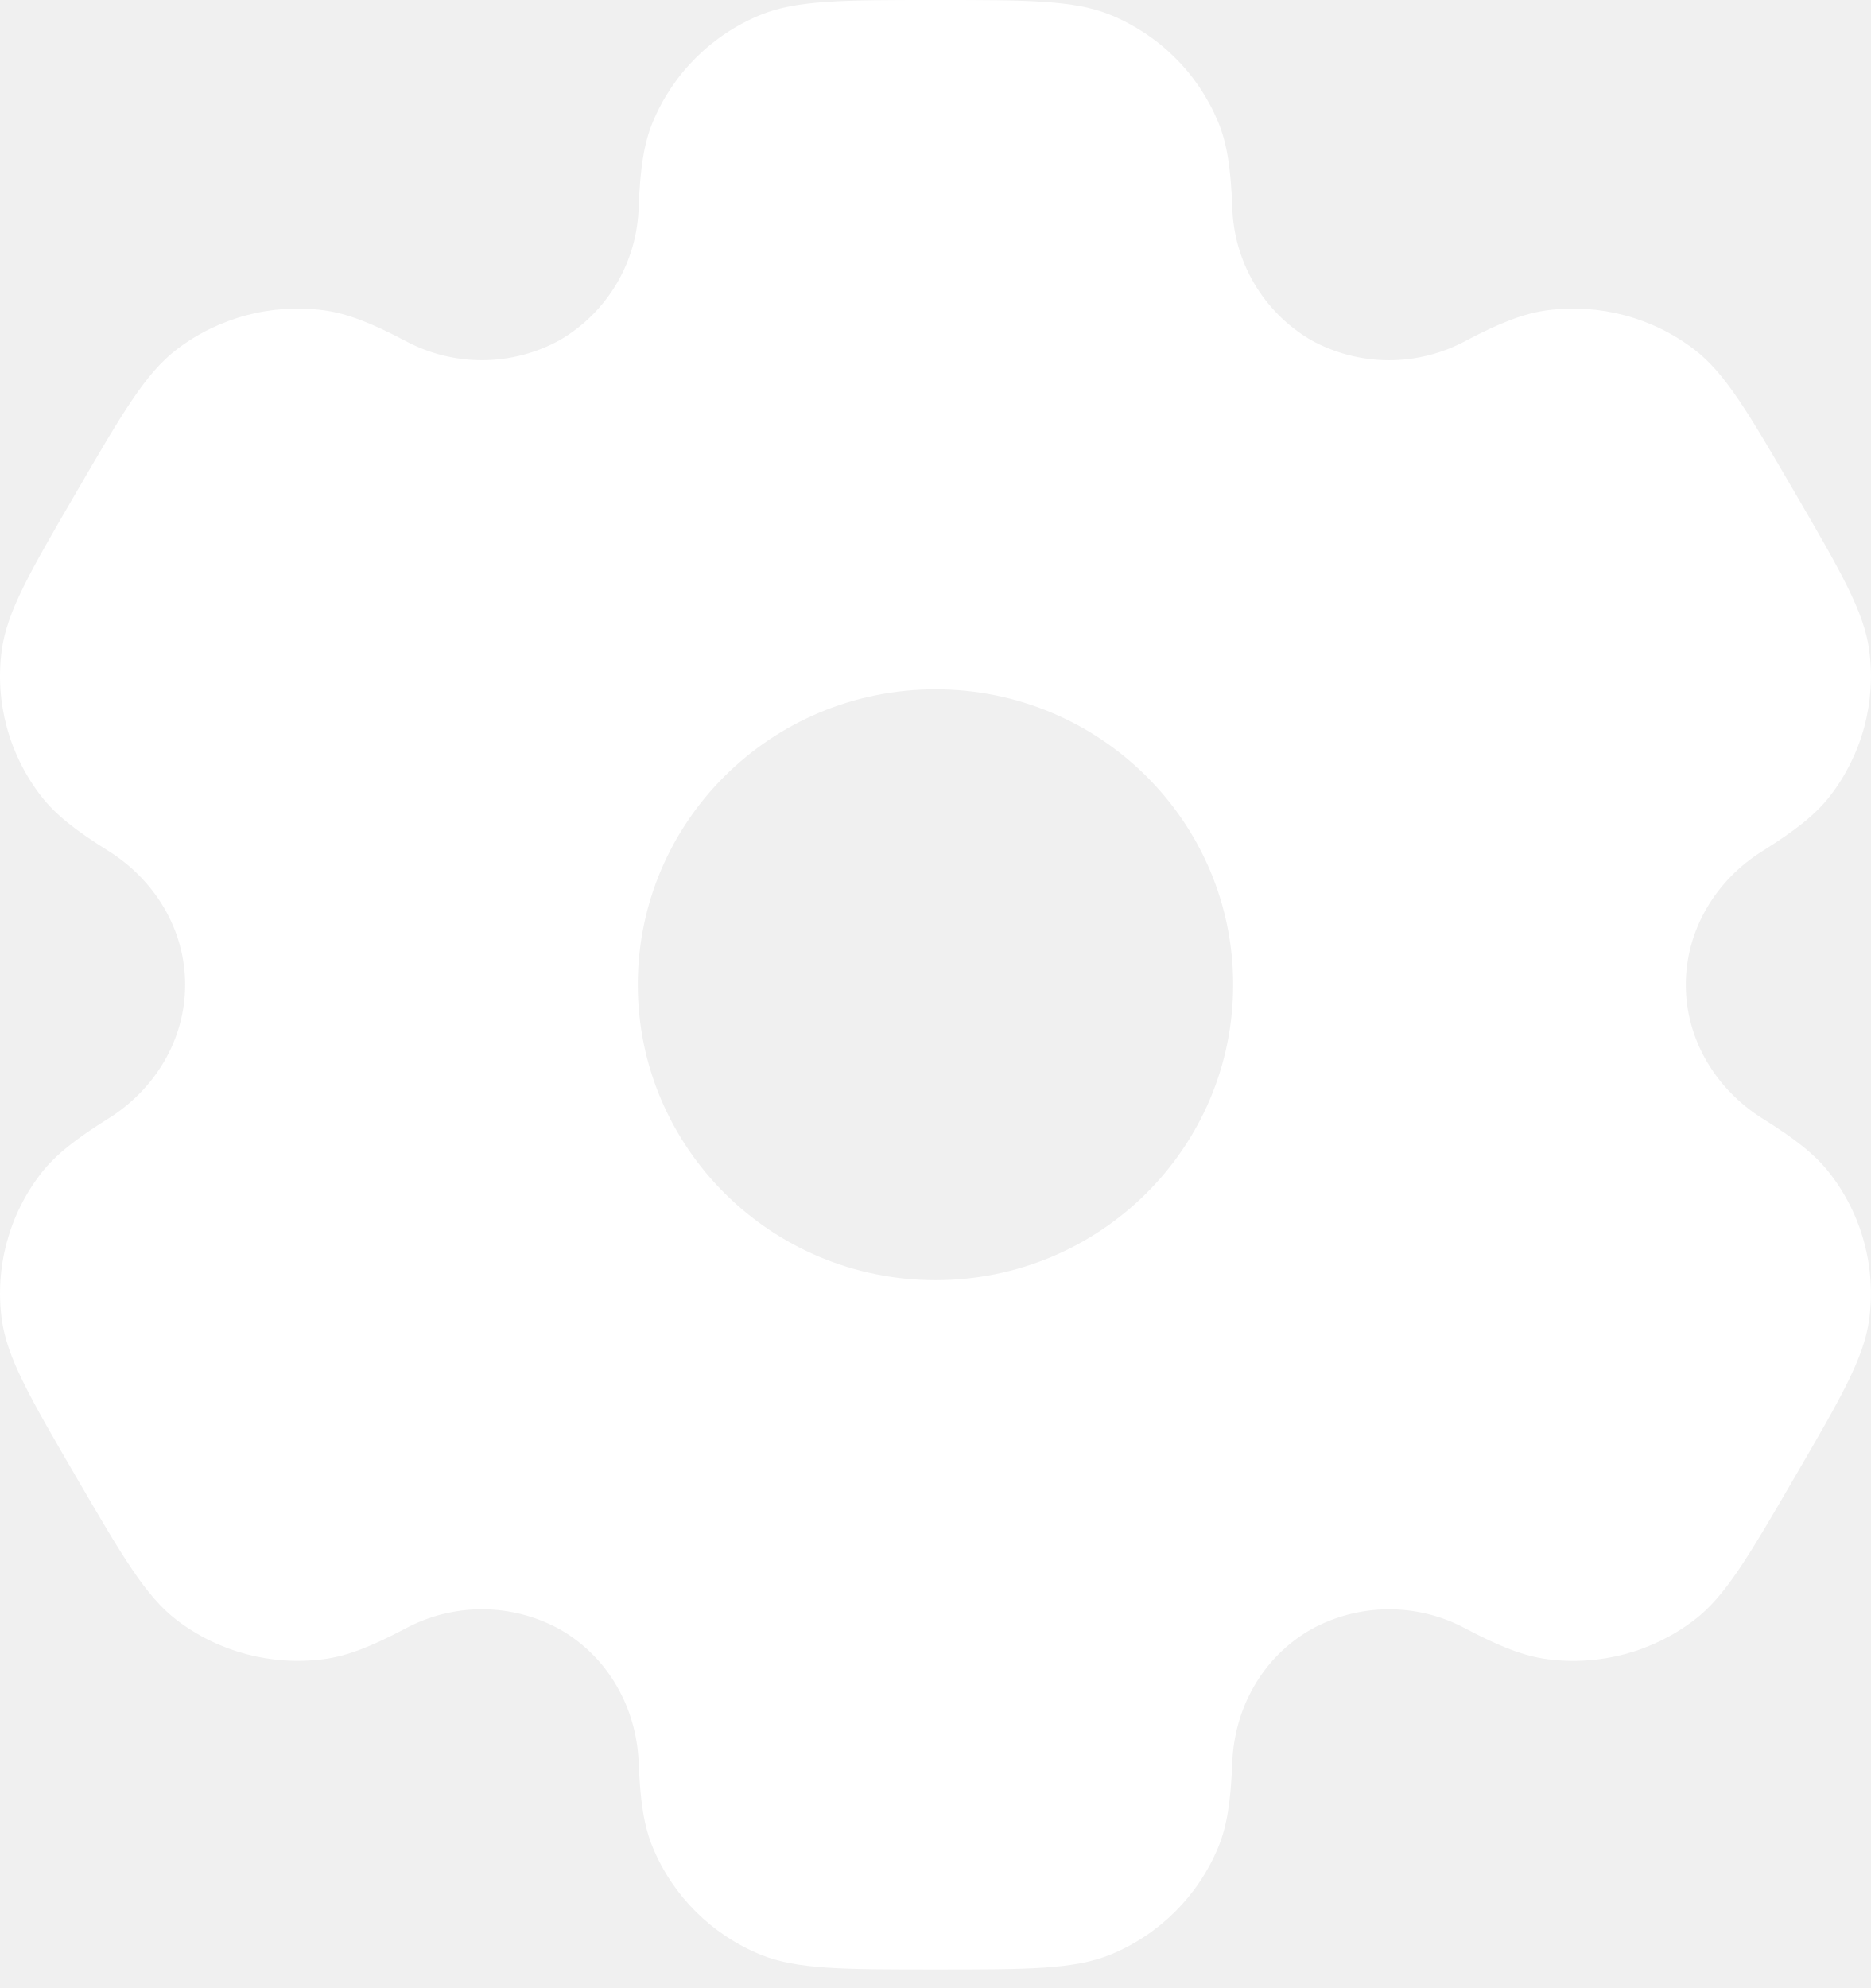
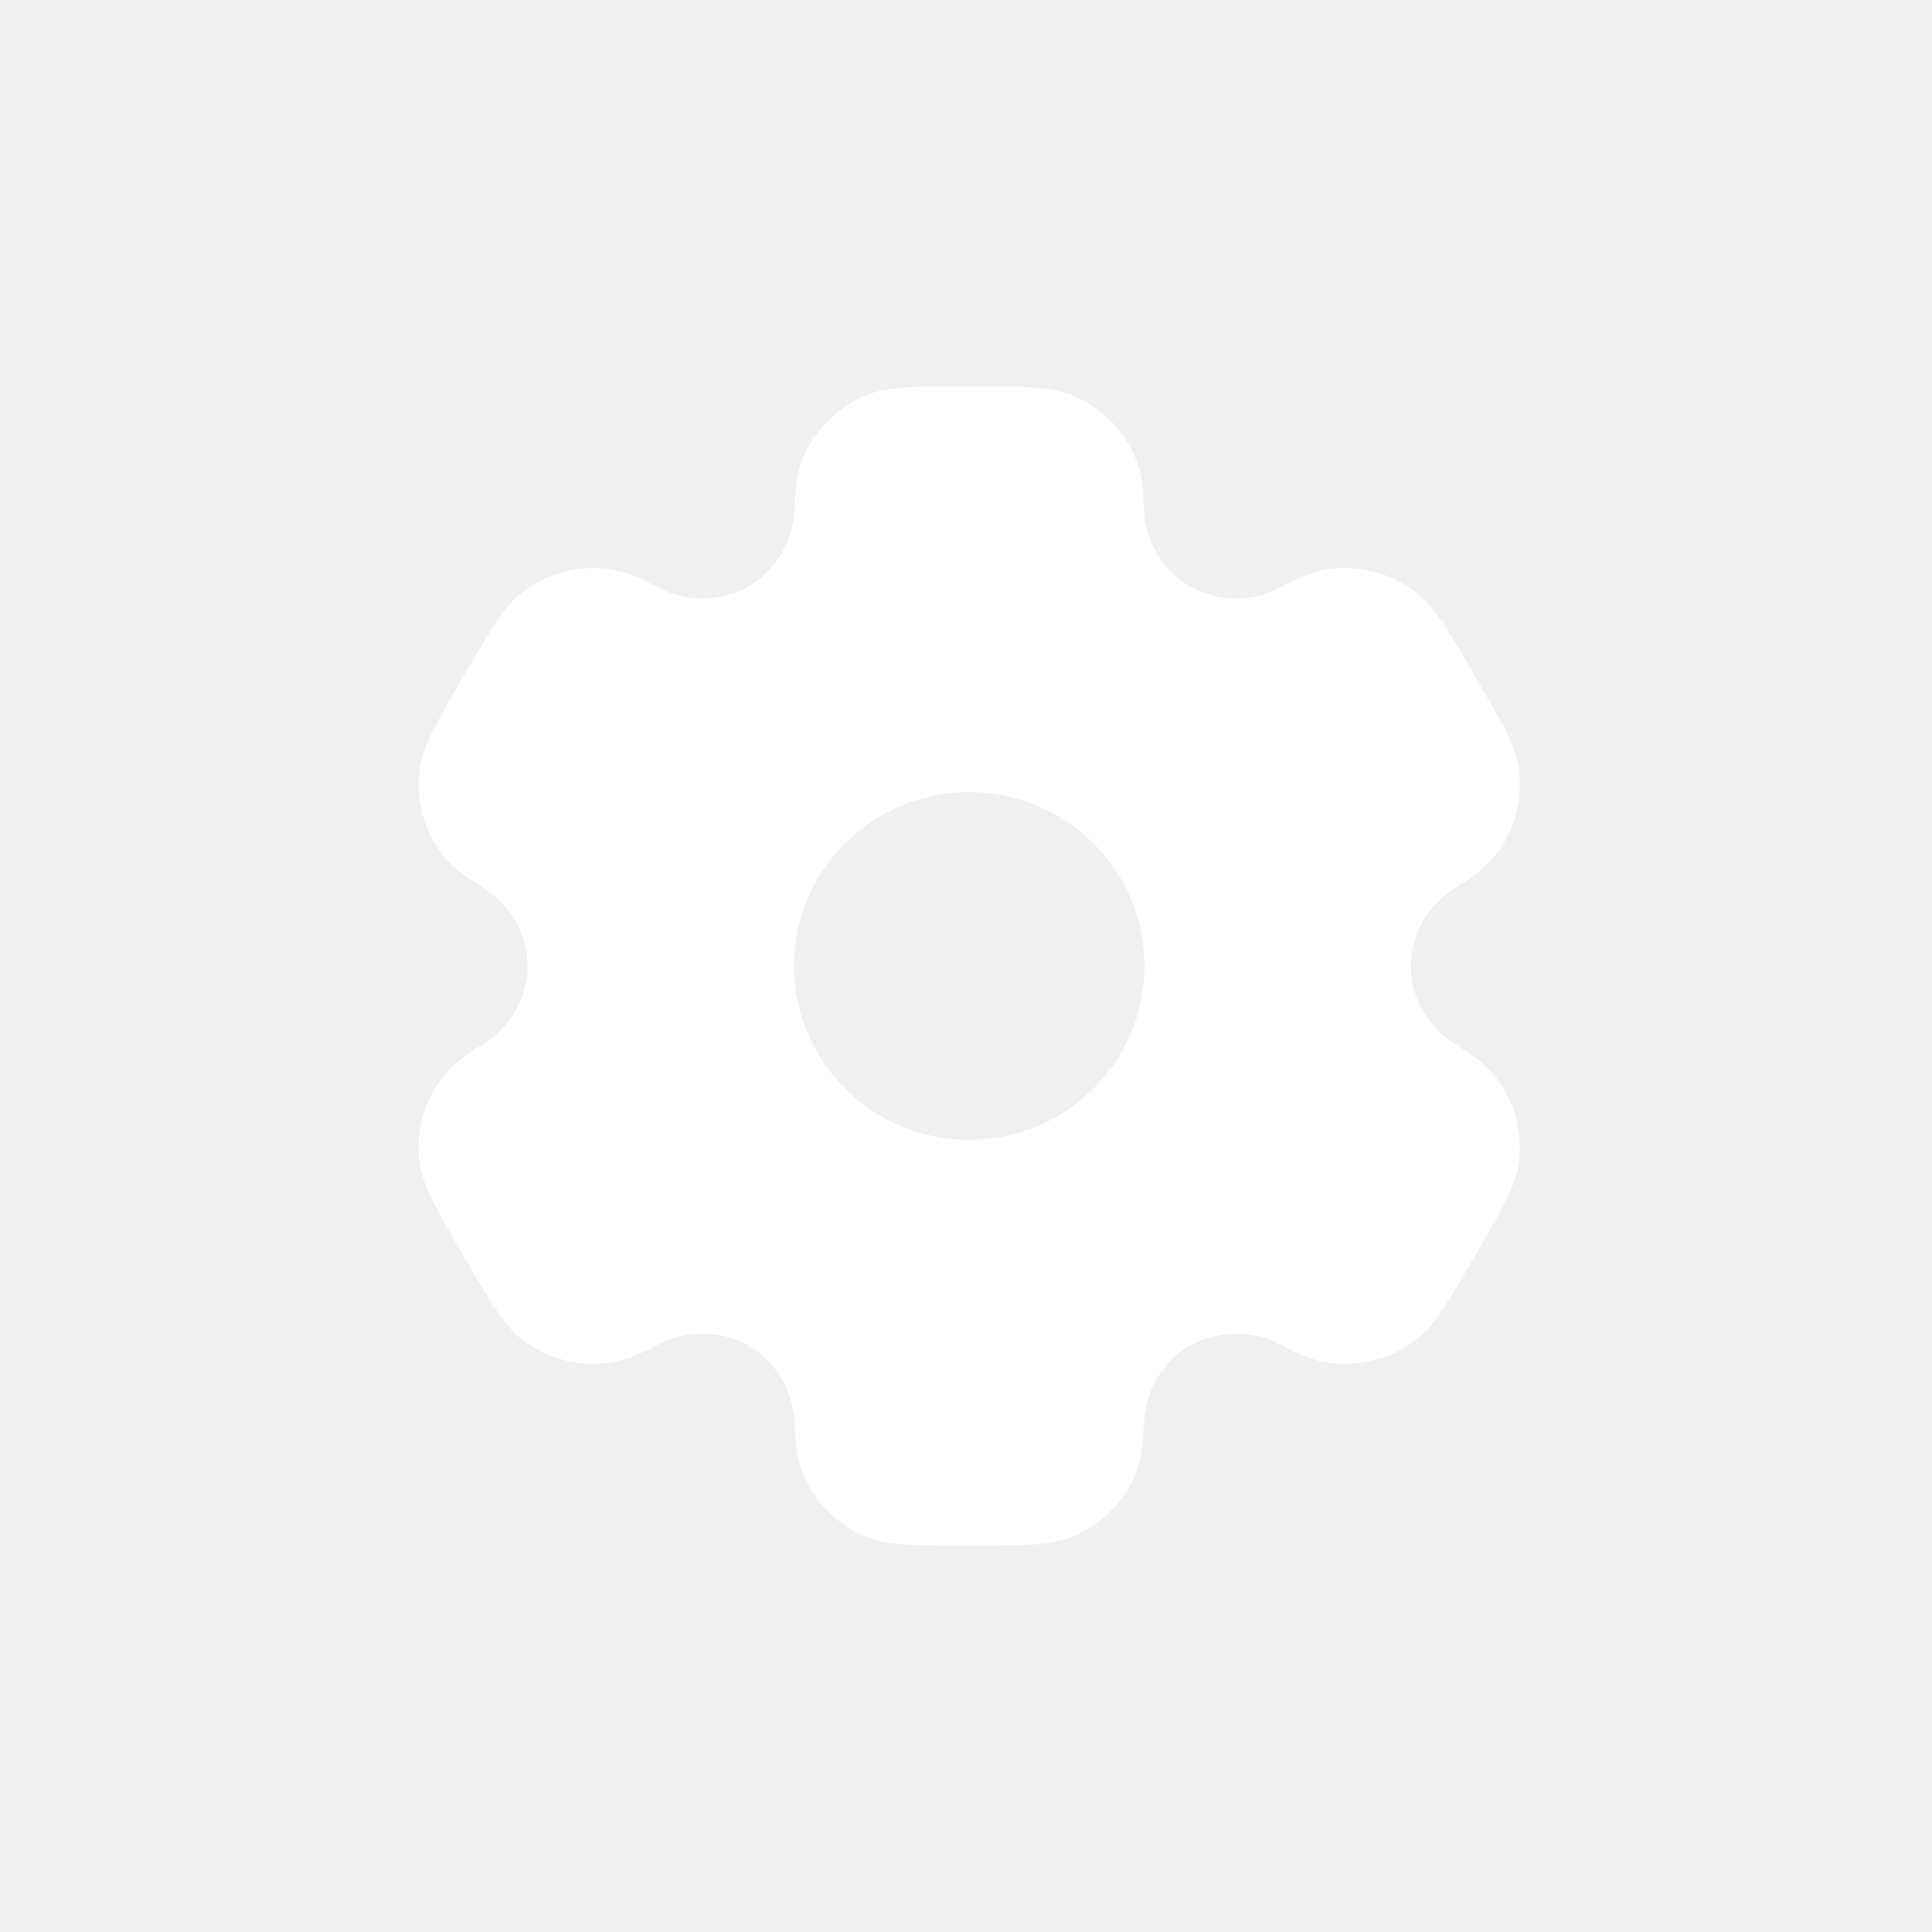
- <svg xmlns="http://www.w3.org/2000/svg" width="48" height="51" viewBox="0 0 48 51" fill="none">
-   <path fill-rule="evenodd" clip-rule="evenodd" d="M28.494 0.384C27.56 -1.12932e-07 26.372 0 24 0C21.628 0 20.441 -1.12932e-07 19.506 0.384C18.262 0.895 17.271 1.879 16.752 3.12C16.515 3.683 16.424 4.343 16.386 5.3C16.369 5.994 16.176 6.672 15.824 7.27C15.472 7.868 14.973 8.366 14.375 8.718C13.766 9.057 13.081 9.236 12.383 9.24C11.686 9.243 10.999 9.071 10.386 8.738C9.532 8.289 8.913 8.041 8.302 7.96C6.965 7.785 5.612 8.144 4.538 8.961C3.735 9.572 3.141 10.593 1.956 12.631C0.769 14.67 0.178 15.688 0.044 16.686C-0.133 18.015 0.231 19.359 1.054 20.422C1.428 20.907 1.956 21.314 2.772 21.824C3.977 22.575 4.75 23.853 4.75 25.262C4.75 26.672 3.977 27.95 2.775 28.698C1.956 29.211 1.428 29.618 1.052 30.103C0.645 30.628 0.347 31.229 0.174 31.87C0.001 32.511 -0.043 33.181 0.044 33.839C0.178 34.834 0.769 35.855 1.956 37.894C3.143 39.932 3.735 40.95 4.538 41.564C5.609 42.38 6.963 42.739 8.302 42.565C8.913 42.484 9.532 42.236 10.386 41.787C10.999 41.454 11.687 41.281 12.384 41.284C13.082 41.288 13.768 41.468 14.378 41.807C15.605 42.514 16.333 43.815 16.386 45.225C16.424 46.185 16.515 46.842 16.752 47.405C17.268 48.643 18.258 49.628 19.506 50.141C20.441 50.525 21.628 50.525 24 50.525C26.372 50.525 27.56 50.525 28.494 50.141C29.739 49.63 30.729 48.646 31.248 47.405C31.485 46.842 31.576 46.185 31.614 45.225C31.665 43.815 32.395 42.512 33.625 41.807C34.235 41.468 34.92 41.289 35.617 41.285C36.314 41.282 37.001 41.454 37.614 41.787C38.468 42.236 39.087 42.484 39.698 42.565C41.037 42.742 42.391 42.38 43.462 41.564C44.266 40.953 44.859 39.932 46.044 37.894C47.231 35.855 47.823 34.837 47.956 33.839C48.043 33.18 47.999 32.511 47.825 31.87C47.652 31.229 47.353 30.628 46.946 30.103C46.572 29.618 46.044 29.211 45.228 28.701C44.023 27.95 43.25 26.672 43.25 25.262C43.25 23.853 44.023 22.575 45.226 21.827C46.044 21.314 46.572 20.907 46.949 20.422C47.355 19.897 47.654 19.296 47.827 18.655C47.999 18.014 48.044 17.344 47.956 16.686C47.823 15.691 47.231 14.67 46.044 12.631C44.857 10.593 44.266 9.574 43.462 8.961C42.389 8.144 41.036 7.785 39.698 7.96C39.087 8.041 38.468 8.289 37.614 8.738C37.001 9.071 36.313 9.244 35.616 9.241C34.918 9.237 34.232 9.057 33.623 8.718C33.025 8.366 32.527 7.867 32.175 7.269C31.824 6.671 31.631 5.994 31.614 5.3C31.576 4.34 31.485 3.683 31.248 3.12C30.991 2.505 30.616 1.947 30.143 1.478C29.671 1.009 29.11 0.637 28.494 0.384ZM24 32.841C28.219 32.841 31.637 29.448 31.637 25.262C31.637 21.076 28.216 17.684 24 17.684C19.781 17.684 16.363 21.076 16.363 25.262C16.363 29.448 19.784 32.841 24 32.841Z" fill="white" />
+ <svg xmlns="http://www.w3.org/2000/svg" width="60" height="60" viewBox="0 0 60 60" fill="none">
+   <path fill-rule="evenodd" clip-rule="evenodd" d="M33.303 12.274C32.637 12 31.791 12 30.101 12C28.41 12 27.564 12 26.898 12.274C26.012 12.638 25.306 13.339 24.936 14.223C24.767 14.624 24.702 15.094 24.675 15.776C24.663 16.271 24.526 16.754 24.275 17.18C24.024 17.606 23.669 17.961 23.243 18.212C22.808 18.453 22.32 18.581 21.823 18.584C21.326 18.586 20.837 18.463 20.4 18.226C19.792 17.906 19.351 17.729 18.915 17.672C17.962 17.547 16.998 17.803 16.233 18.385C15.661 18.82 15.238 19.547 14.394 21C13.548 22.453 13.127 23.178 13.031 23.889C12.905 24.836 13.164 25.793 13.751 26.551C14.018 26.897 14.394 27.187 14.975 27.55C15.834 28.085 16.385 28.996 16.385 30C16.385 31.004 15.834 31.915 14.977 32.448C14.394 32.813 14.018 33.103 13.749 33.449C13.46 33.823 13.247 34.251 13.124 34.708C13.001 35.165 12.969 35.642 13.031 36.111C13.127 36.82 13.548 37.547 14.394 39C15.24 40.453 15.661 41.178 16.233 41.615C16.997 42.197 17.961 42.452 18.915 42.328C19.351 42.271 19.792 42.094 20.4 41.774C20.837 41.536 21.327 41.413 21.824 41.416C22.321 41.418 22.81 41.547 23.244 41.788C24.119 42.292 24.638 43.219 24.675 44.224C24.702 44.908 24.767 45.376 24.936 45.777C25.304 46.659 26.009 47.361 26.898 47.726C27.564 48 28.41 48 30.101 48C31.791 48 32.637 48 33.303 47.726C34.189 47.362 34.895 46.661 35.265 45.777C35.434 45.376 35.499 44.908 35.526 44.224C35.562 43.219 36.082 42.29 36.959 41.788C37.393 41.547 37.881 41.419 38.378 41.416C38.875 41.414 39.364 41.537 39.801 41.774C40.409 42.094 40.85 42.271 41.286 42.328C42.24 42.454 43.205 42.197 43.968 41.615C44.54 41.18 44.963 40.453 45.807 39C46.653 37.547 47.075 36.822 47.17 36.111C47.232 35.642 47.2 35.165 47.076 34.708C46.953 34.251 46.74 33.823 46.45 33.449C46.184 33.103 45.807 32.813 45.226 32.45C44.367 31.915 43.817 31.004 43.817 30C43.817 28.996 44.367 28.085 45.224 27.552C45.807 27.187 46.184 26.897 46.452 26.551C46.741 26.177 46.954 25.749 47.077 25.292C47.201 24.835 47.232 24.358 47.17 23.889C47.075 23.18 46.653 22.453 45.807 21C44.961 19.547 44.54 18.822 43.968 18.385C43.203 17.803 42.239 17.547 41.286 17.672C40.85 17.729 40.409 17.906 39.801 18.226C39.364 18.463 38.874 18.587 38.377 18.584C37.88 18.582 37.391 18.453 36.957 18.212C36.531 17.961 36.176 17.606 35.926 17.18C35.675 16.753 35.538 16.27 35.526 15.776C35.499 15.092 35.434 14.624 35.265 14.223C35.082 13.785 34.814 13.388 34.478 13.053C34.141 12.719 33.742 12.454 33.303 12.274ZM30.101 35.4C33.107 35.4 35.542 32.983 35.542 30C35.542 27.017 33.105 24.6 30.101 24.6C27.095 24.6 24.659 27.017 24.659 30C24.659 32.983 27.096 35.4 30.101 35.4Z" fill="white" />
</svg>
